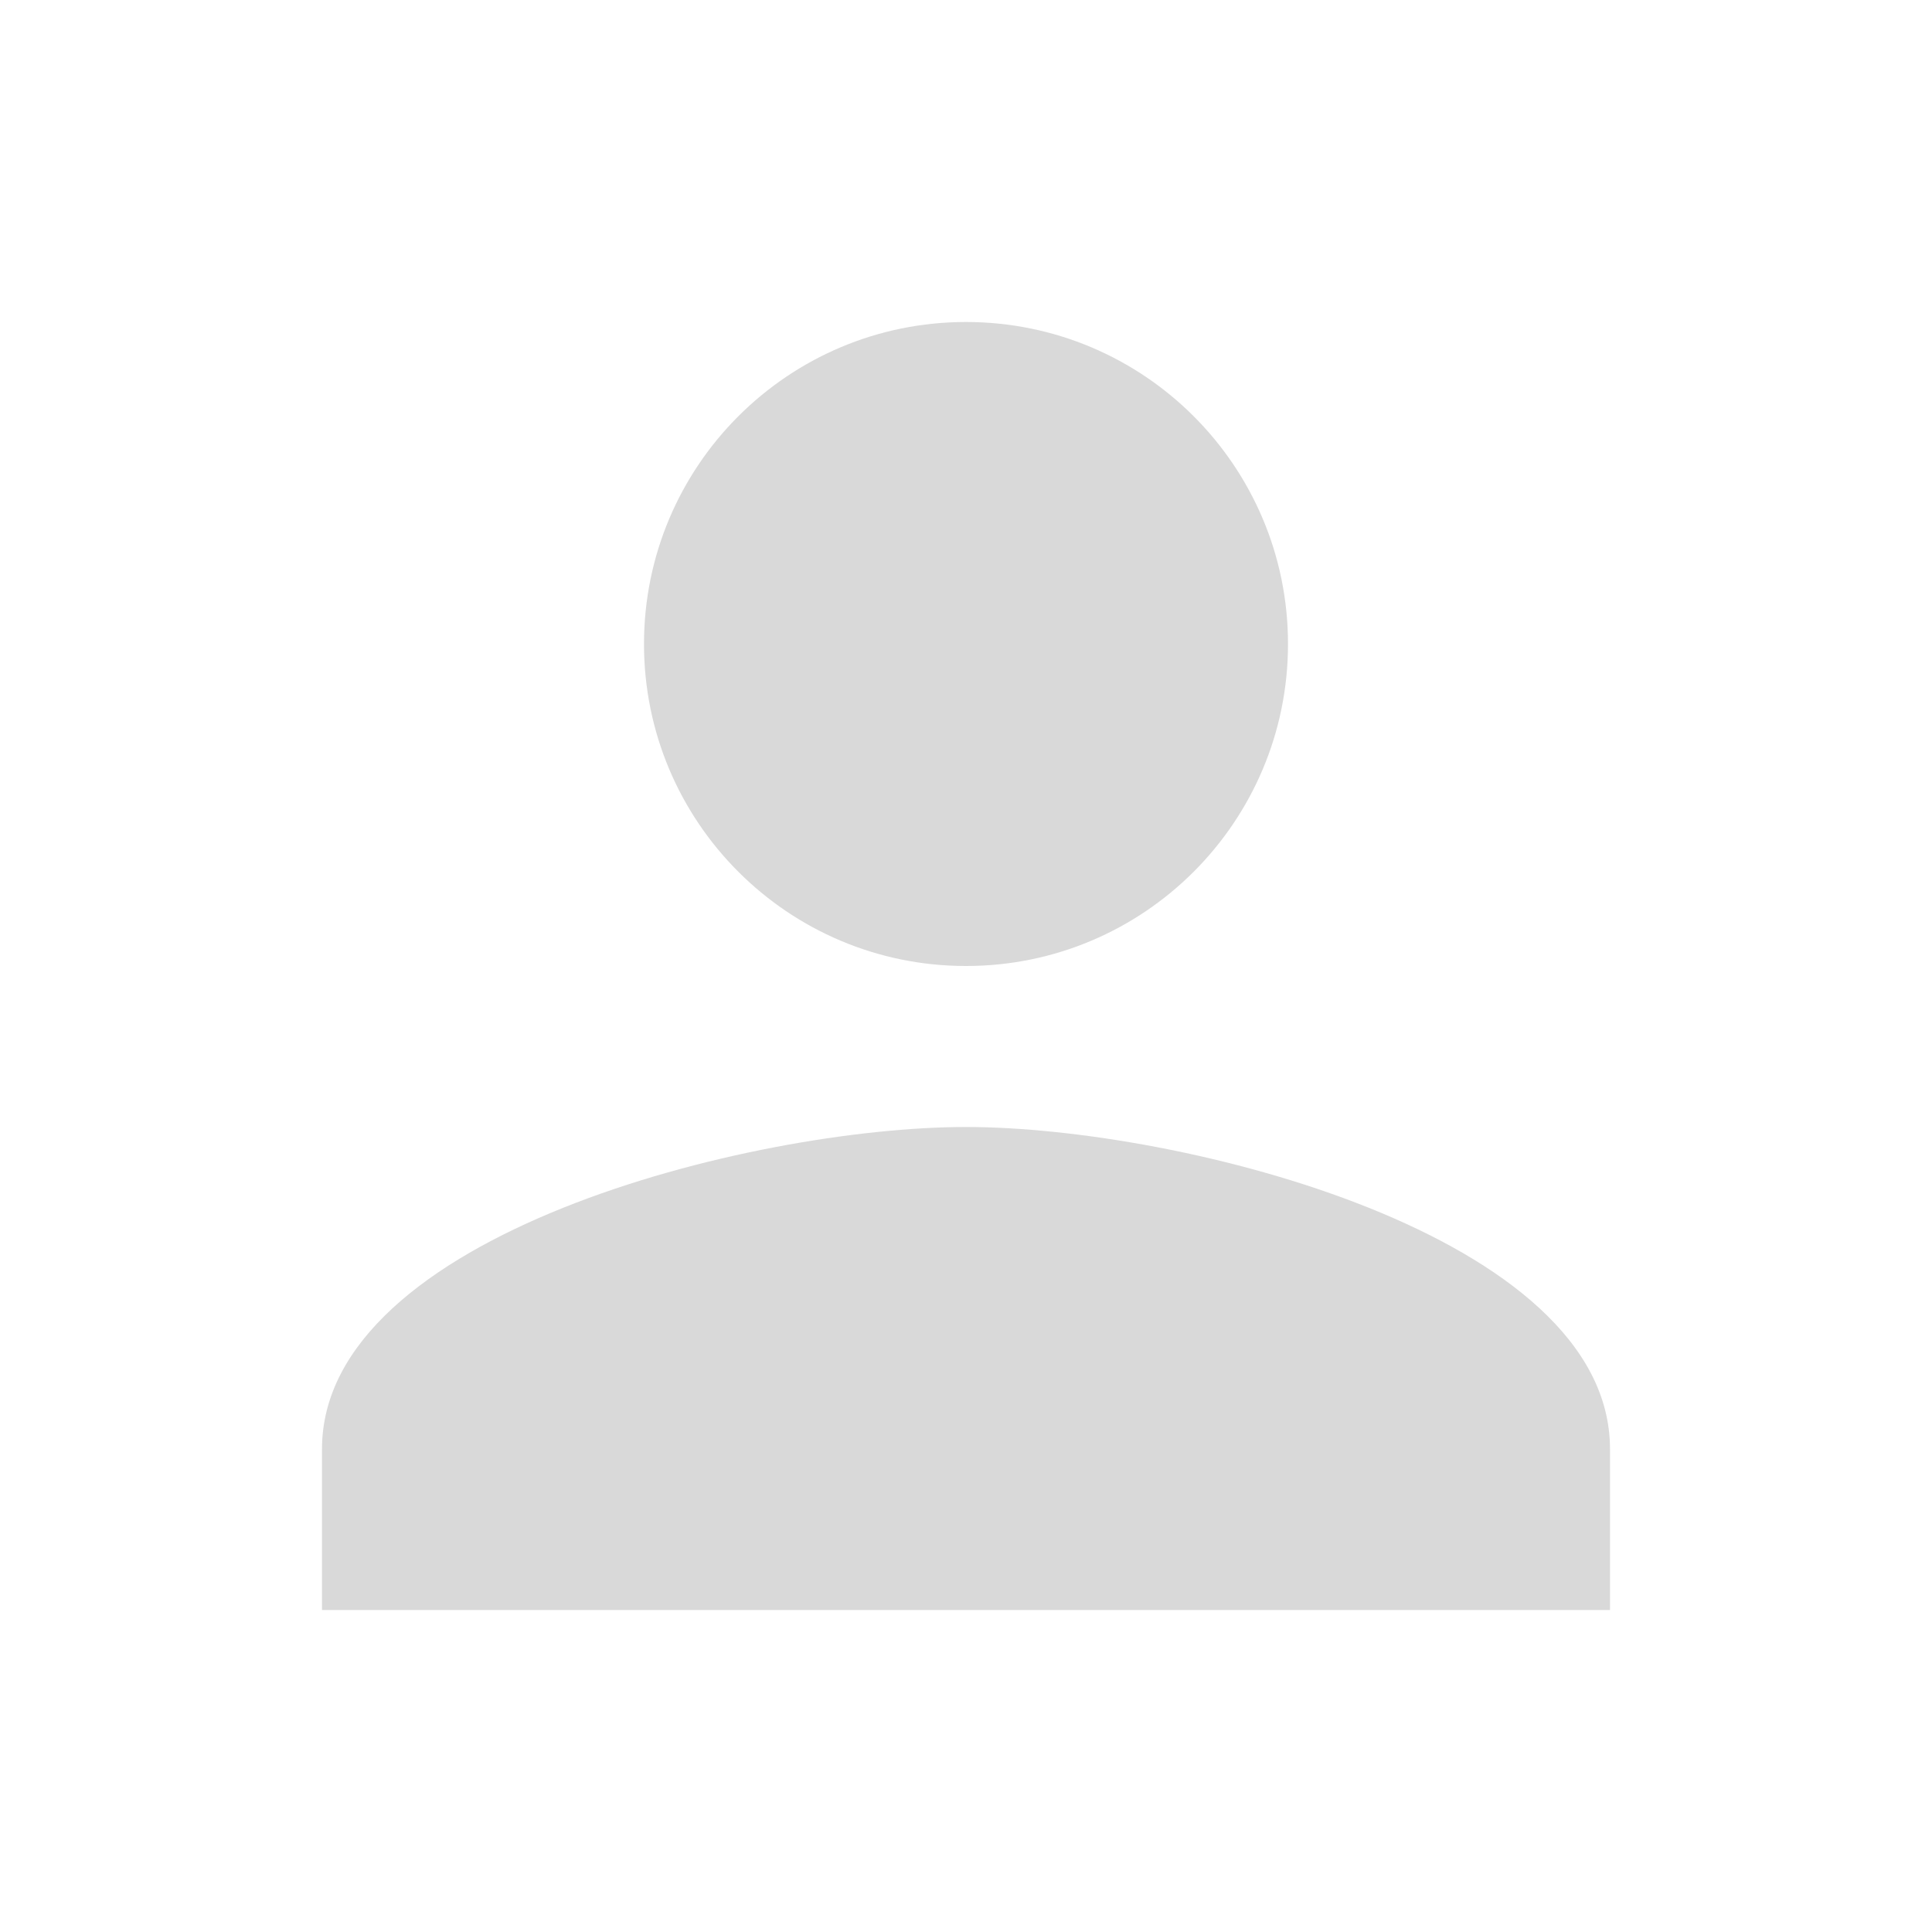
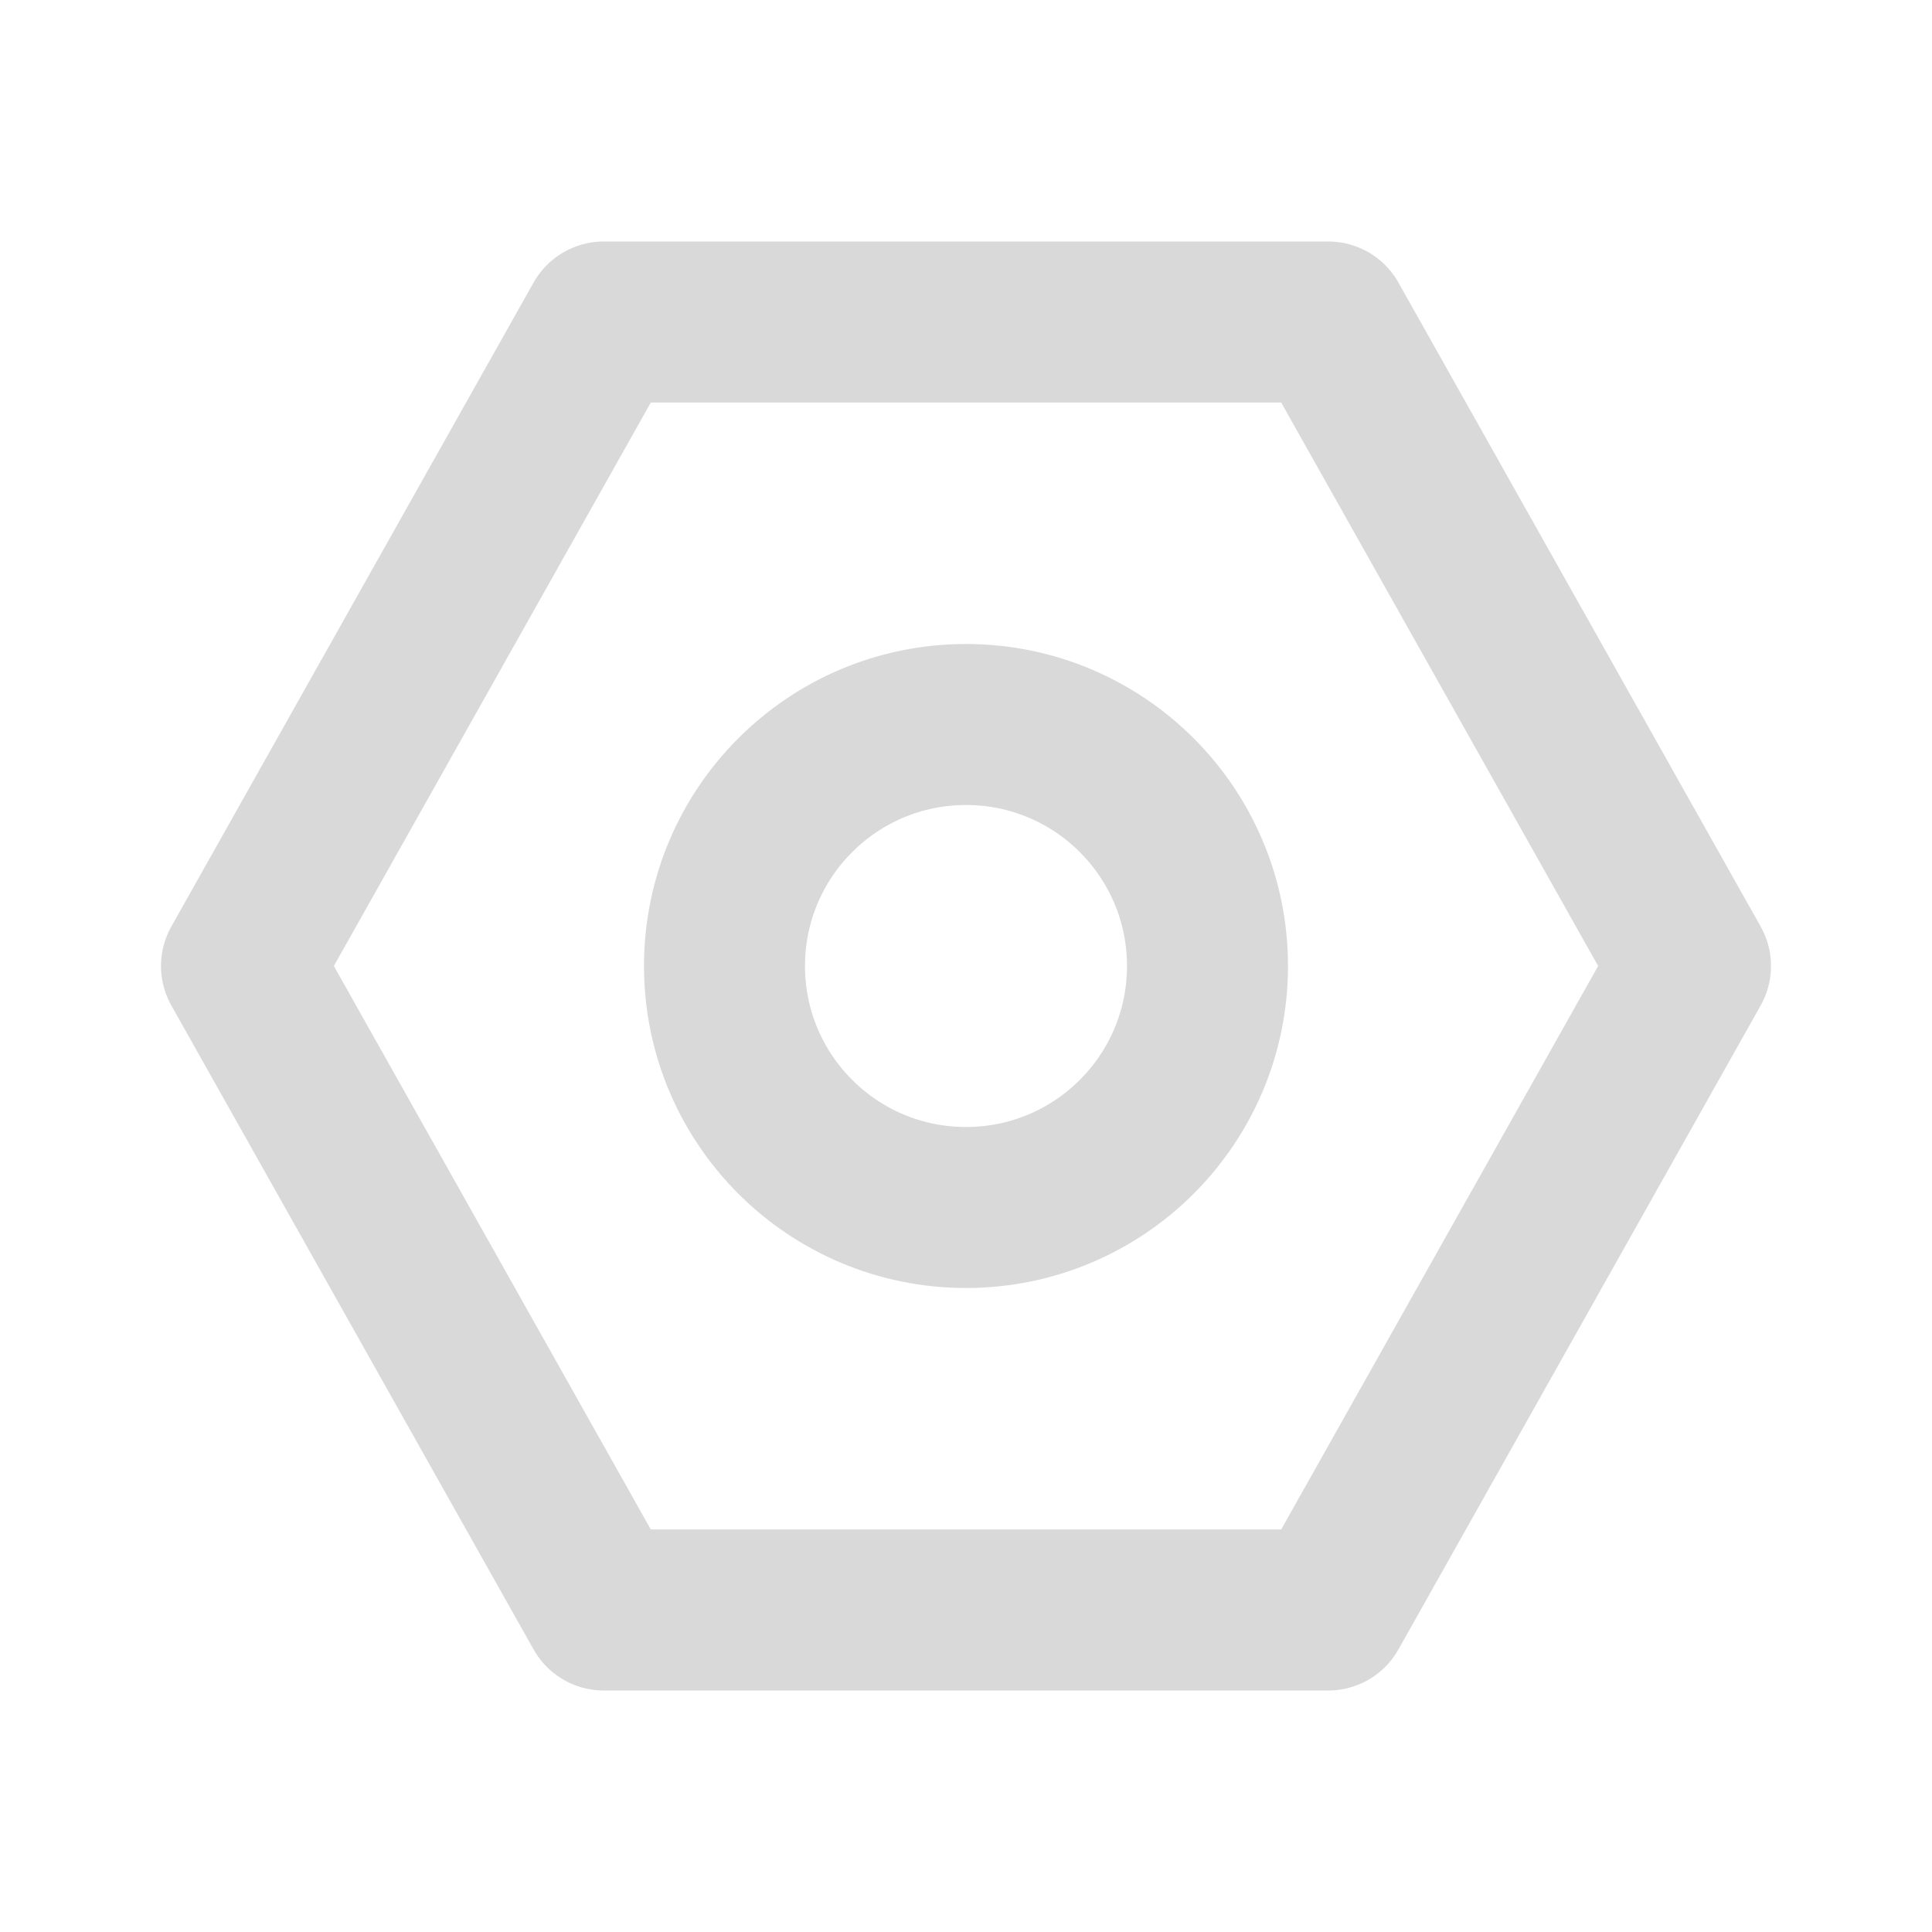
<svg xmlns="http://www.w3.org/2000/svg" width="24" height="24" viewBox="0 0 24 24" fill="none">
-   <path d="M12 12C14.21 12 16 10.21 16 8C16 5.79 14.21 4 12 4C9.79 4 8 5.79 8 8C8 10.21 9.79 12 12 12ZM12 14C9.33 14 4 15.34 4 18V20H20V18C20 15.34 14.67 14 12 14Z" fill="#D9D9D9" />
+   <path d="M21 12L16.5 20H7.5L3 12L7.5 4L16.5 4L21 12Z" stroke="#D9D9D9" stroke-width="2" stroke-linecap="round" stroke-linejoin="round" />
+   <path d="M15 12C15 13.657 13.657 15 12 15C10.343 15 9 13.657 9 12C9 10.343 10.343 9 12 9C13.657 9 15 10.343 15 12Z" stroke="#D9D9D9" stroke-width="2" stroke-linecap="round" stroke-linejoin="round" />
</svg>
